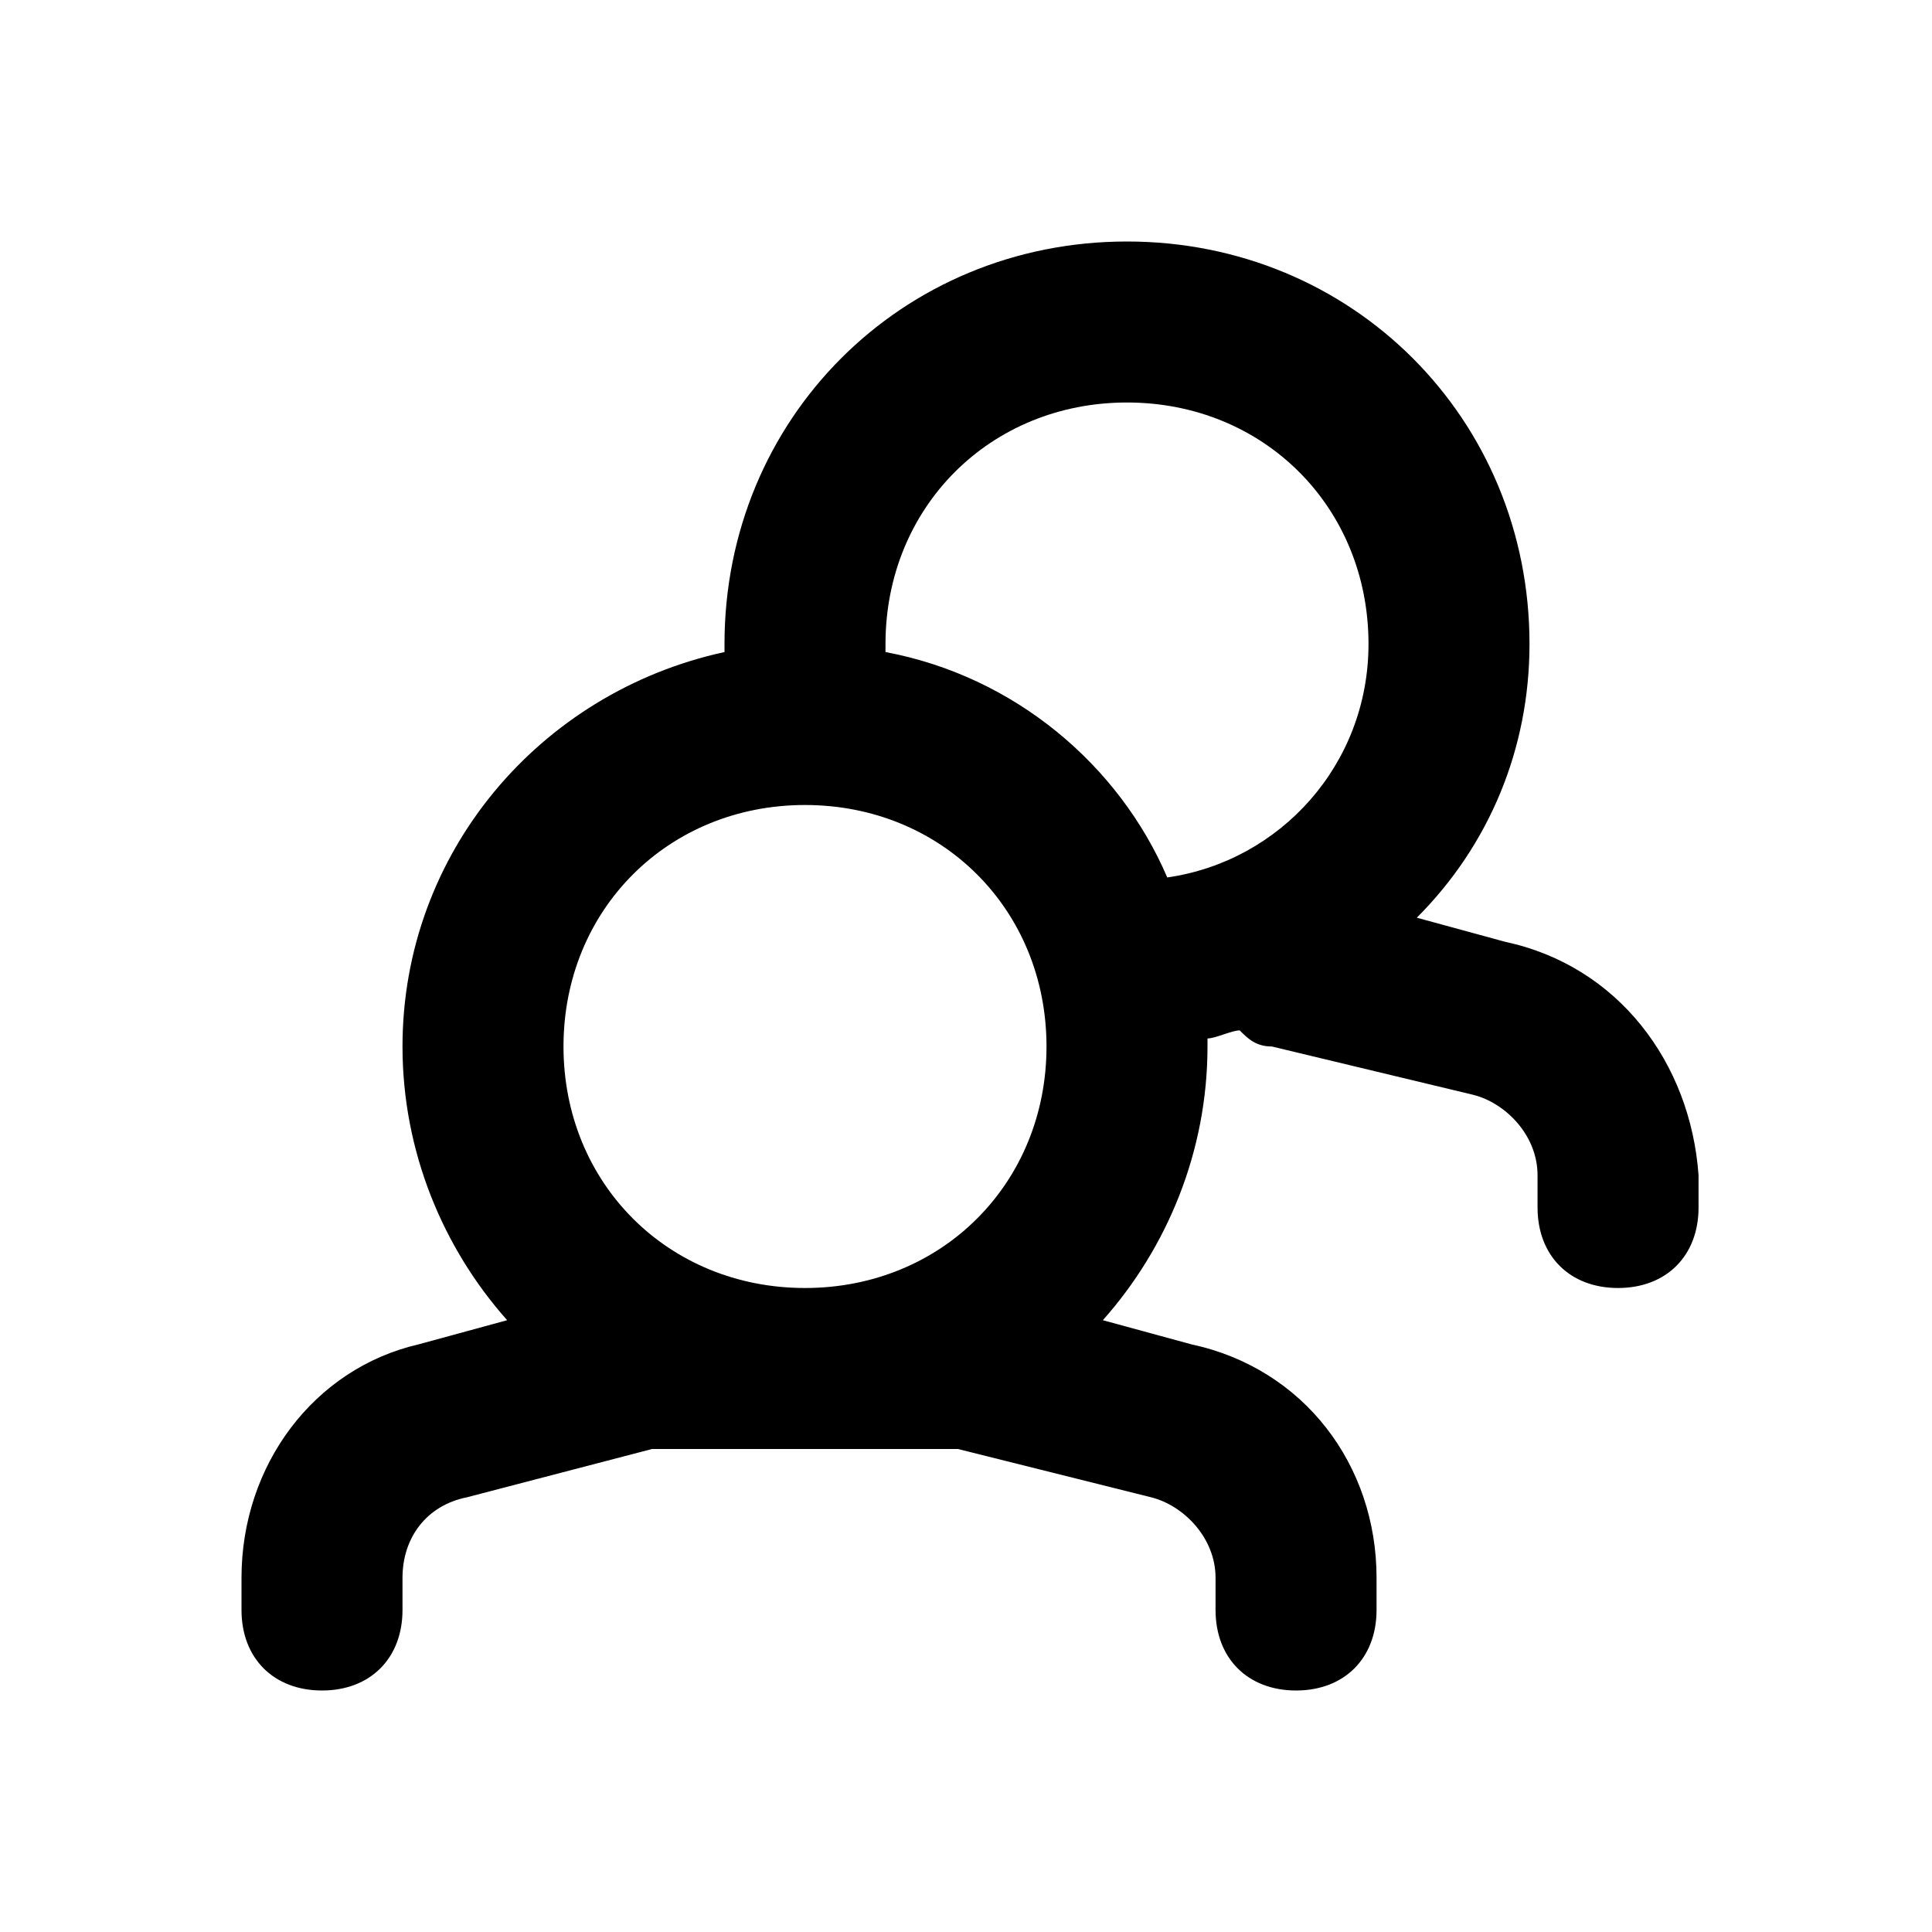
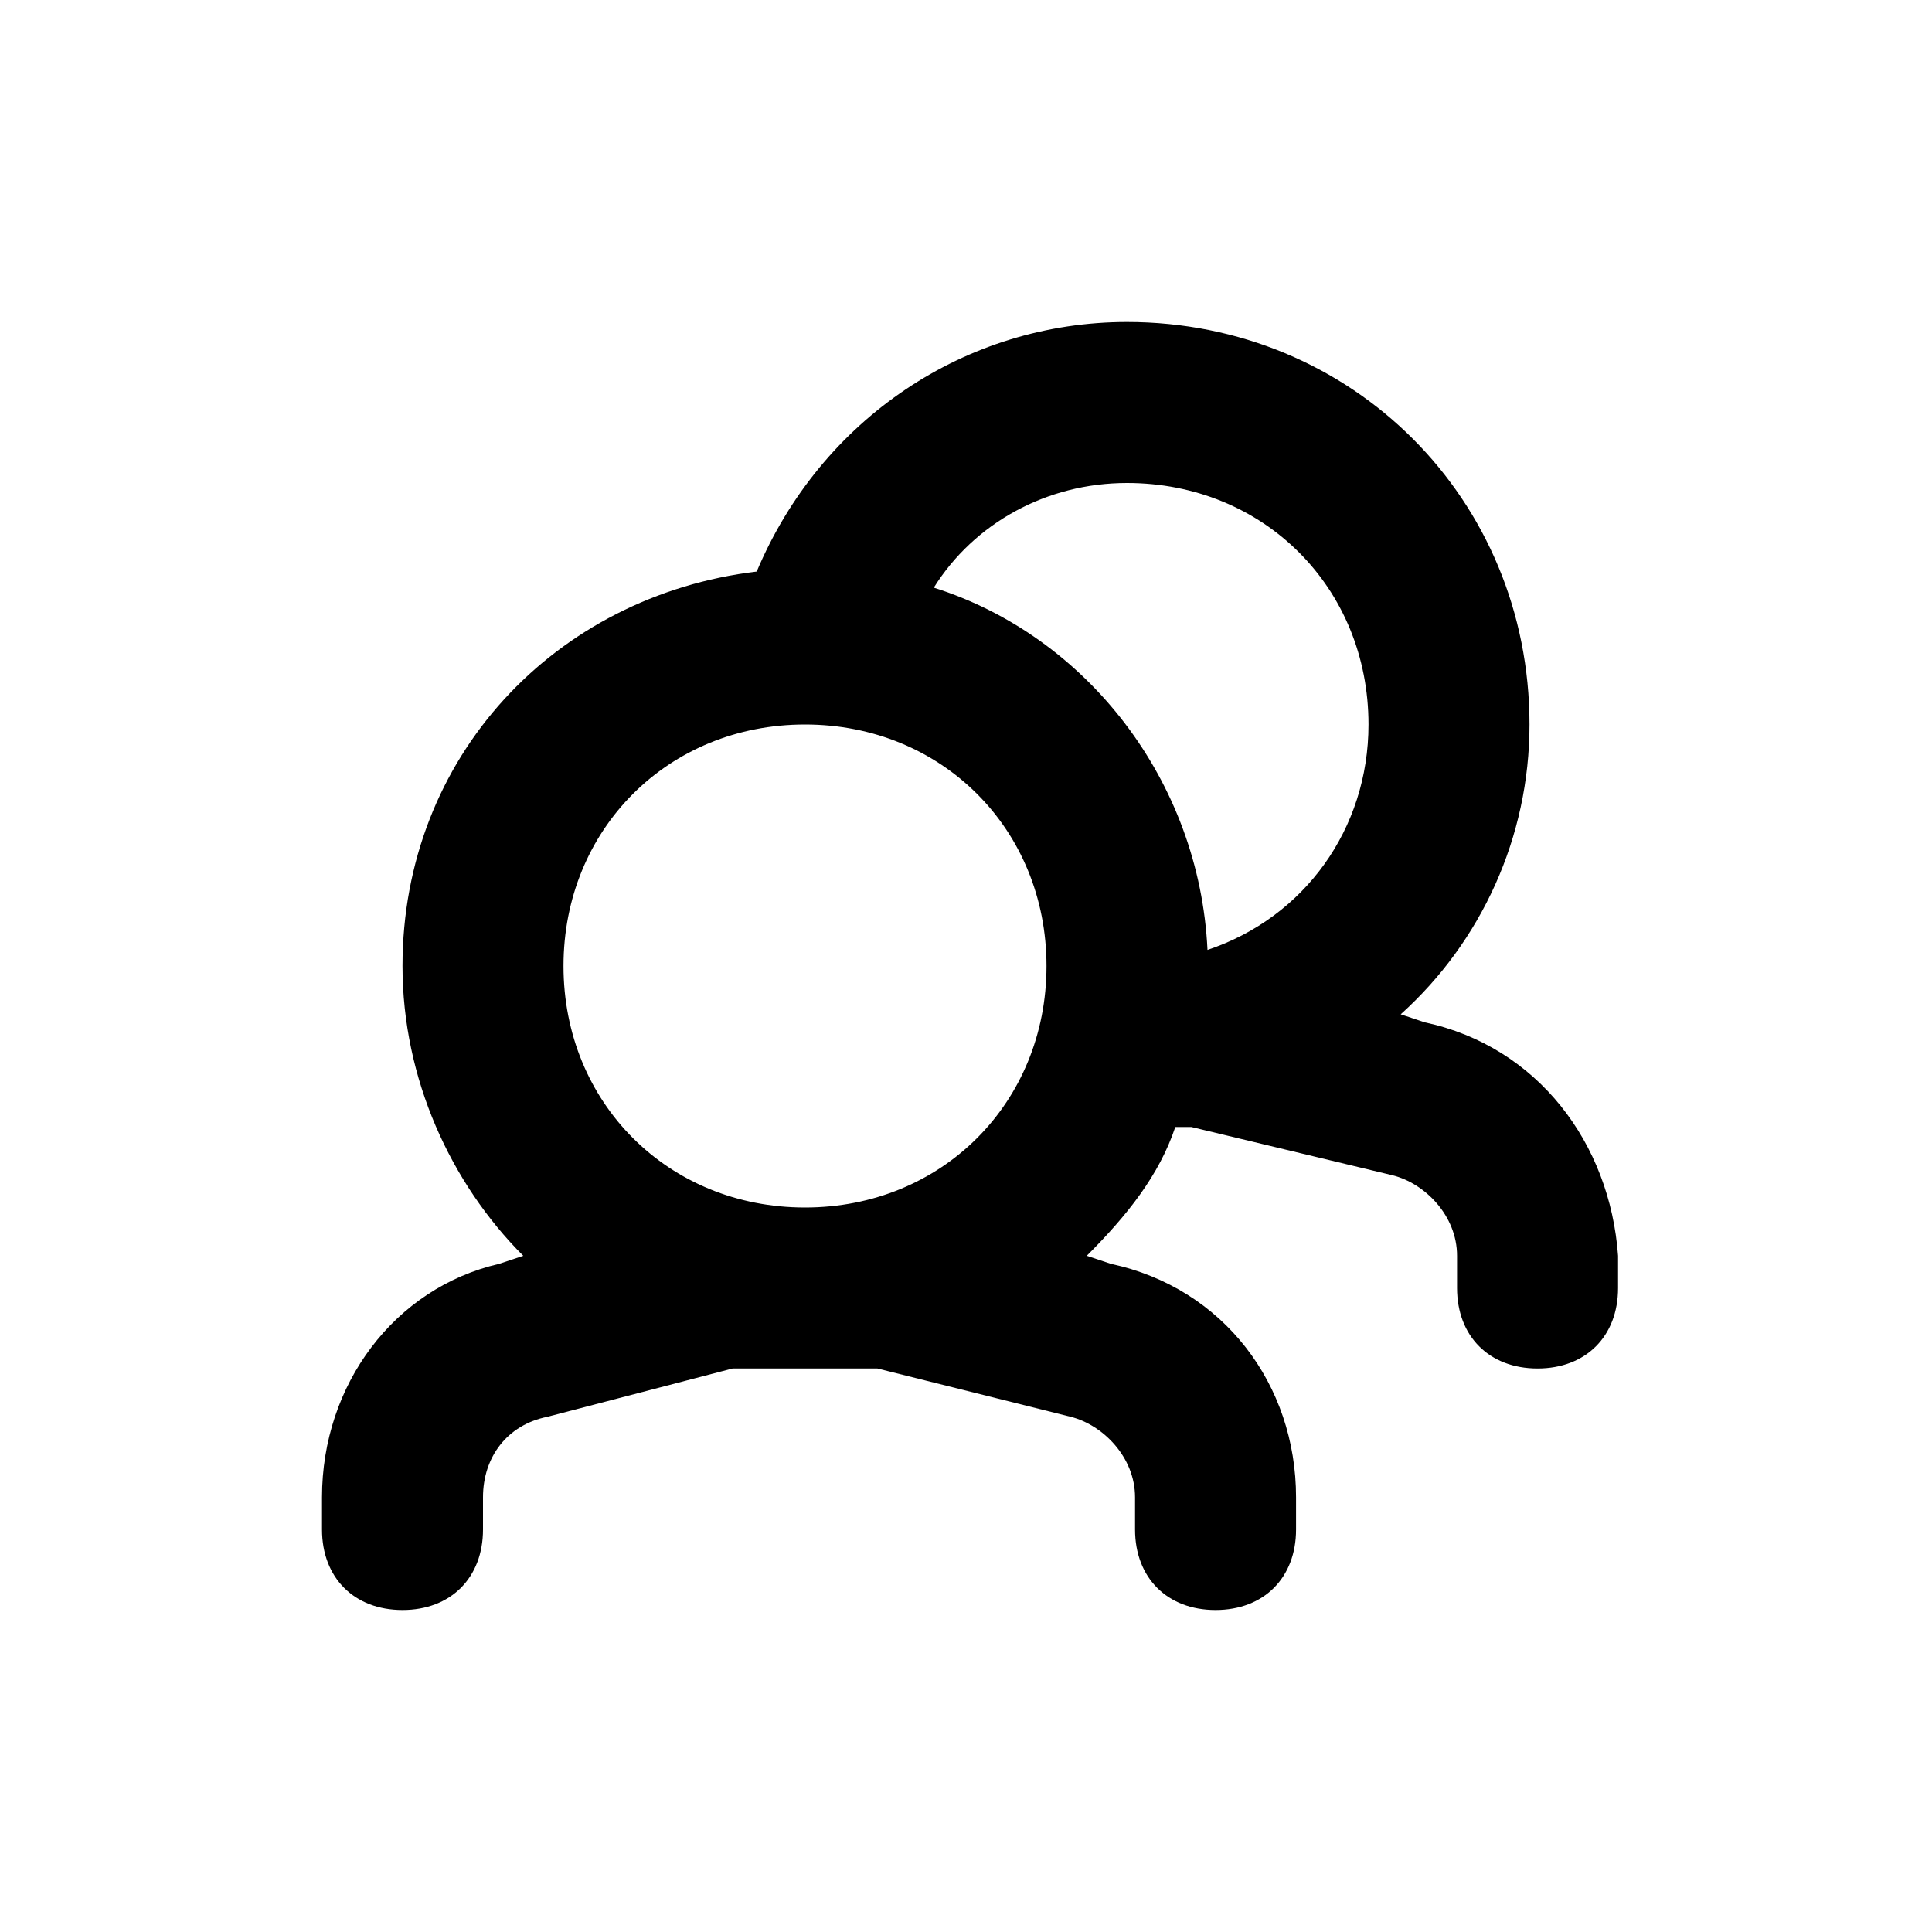
<svg xmlns="http://www.w3.org/2000/svg" version="1.1" id="Layer_1" x="0px" y="0px" viewBox="0 0 24 24" style="enable-background:new 0 0 24 24;" xml:space="preserve">
-   <style type="text/css">
- 	.st0{fill:#A5B2BD;}
- 	.st1{fill:#3197D6;}
- </style>
-   <path d="M18.7,11.7l-1.1-0.3C18.5,10.5,19,9.3,19,8c0-2.8-2.2-5-5-5S9,5.2,9,8c0,0,0,0.1,0,0.1C6.7,8.6,5,10.6,5,13  c0,1.3,0.5,2.5,1.3,3.4l-1.1,0.3C3.9,17,3,18.2,3,19.6V20c0,0.6,0.4,1,1,1s1-0.4,1-1v-0.4c0-0.5,0.3-0.9,0.8-1L8.1,18h3.8l2.4,0.6  c0.4,0.1,0.8,0.5,0.8,1V20c0,0.6,0.4,1,1,1s1-0.4,1-1v-0.4c0-1.4-0.9-2.6-2.3-2.9l-1.1-0.3c0.8-0.9,1.3-2.1,1.3-3.4c0,0,0-0.1,0-0.1  c0.1,0,0.3-0.1,0.4-0.1c0.1,0.1,0.2,0.2,0.4,0.2l2.5,0.6c0.4,0.1,0.8,0.5,0.8,1V15c0,0.6,0.4,1,1,1s1-0.4,1-1v-0.4  C21,13.2,20.1,12,18.7,11.7z M10,10c1.7,0,3,1.3,3,3s-1.3,3-3,3s-3-1.3-3-3S8.3,10,10,10z M11,8.1c0,0,0-0.1,0-0.1c0-1.7,1.3-3,3-3  s3,1.3,3,3c0,1.5-1.1,2.7-2.5,2.9C13.9,9.5,12.6,8.4,11,8.1z" />
+   <path d="M17.7,12.7l-0.3-0.1C18.4,11.7,19,10.4,19,9c0-2.8-2.2-5-5-5c-2,0-3.8,1.2-4.6,3.1C6.9,7.4,5,9.4,5,12  c0,1.4,0.6,2.7,1.5,3.6l-0.3,0.1C4.9,16,4,17.2,4,18.6V19c0,0.6,0.4,1,1,1s1-0.4,1-1v-0.4c0-0.5,0.3-0.9,0.8-1L9.1,17h1.8l2.4,0.6  c0.4,0.1,0.8,0.5,0.8,1V19c0,0.6,0.4,1,1,1s1-0.4,1-1v-0.4c0-1.4-0.9-2.6-2.3-2.9l-0.3-0.1c0.5-0.5,0.9-1,1.1-1.6c0,0,0,0,0.1,0  c0,0,0.1,0,0.1,0l2.5,0.6c0.4,0.1,0.8,0.5,0.8,1V16c0,0.6,0.4,1,1,1s1-0.4,1-1v-0.4C20,14.2,19.1,13,17.7,12.7z M14,6  c1.7,0,3,1.3,3,3c0,1.3-0.8,2.4-2,2.8c-0.1-2.1-1.5-3.9-3.4-4.5C12.1,6.5,13,6,14,6z M10,9c1.7,0,3,1.3,3,3s-1.3,3-3,3s-3-1.3-3-3  S8.3,9,10,9z" />
</svg>
